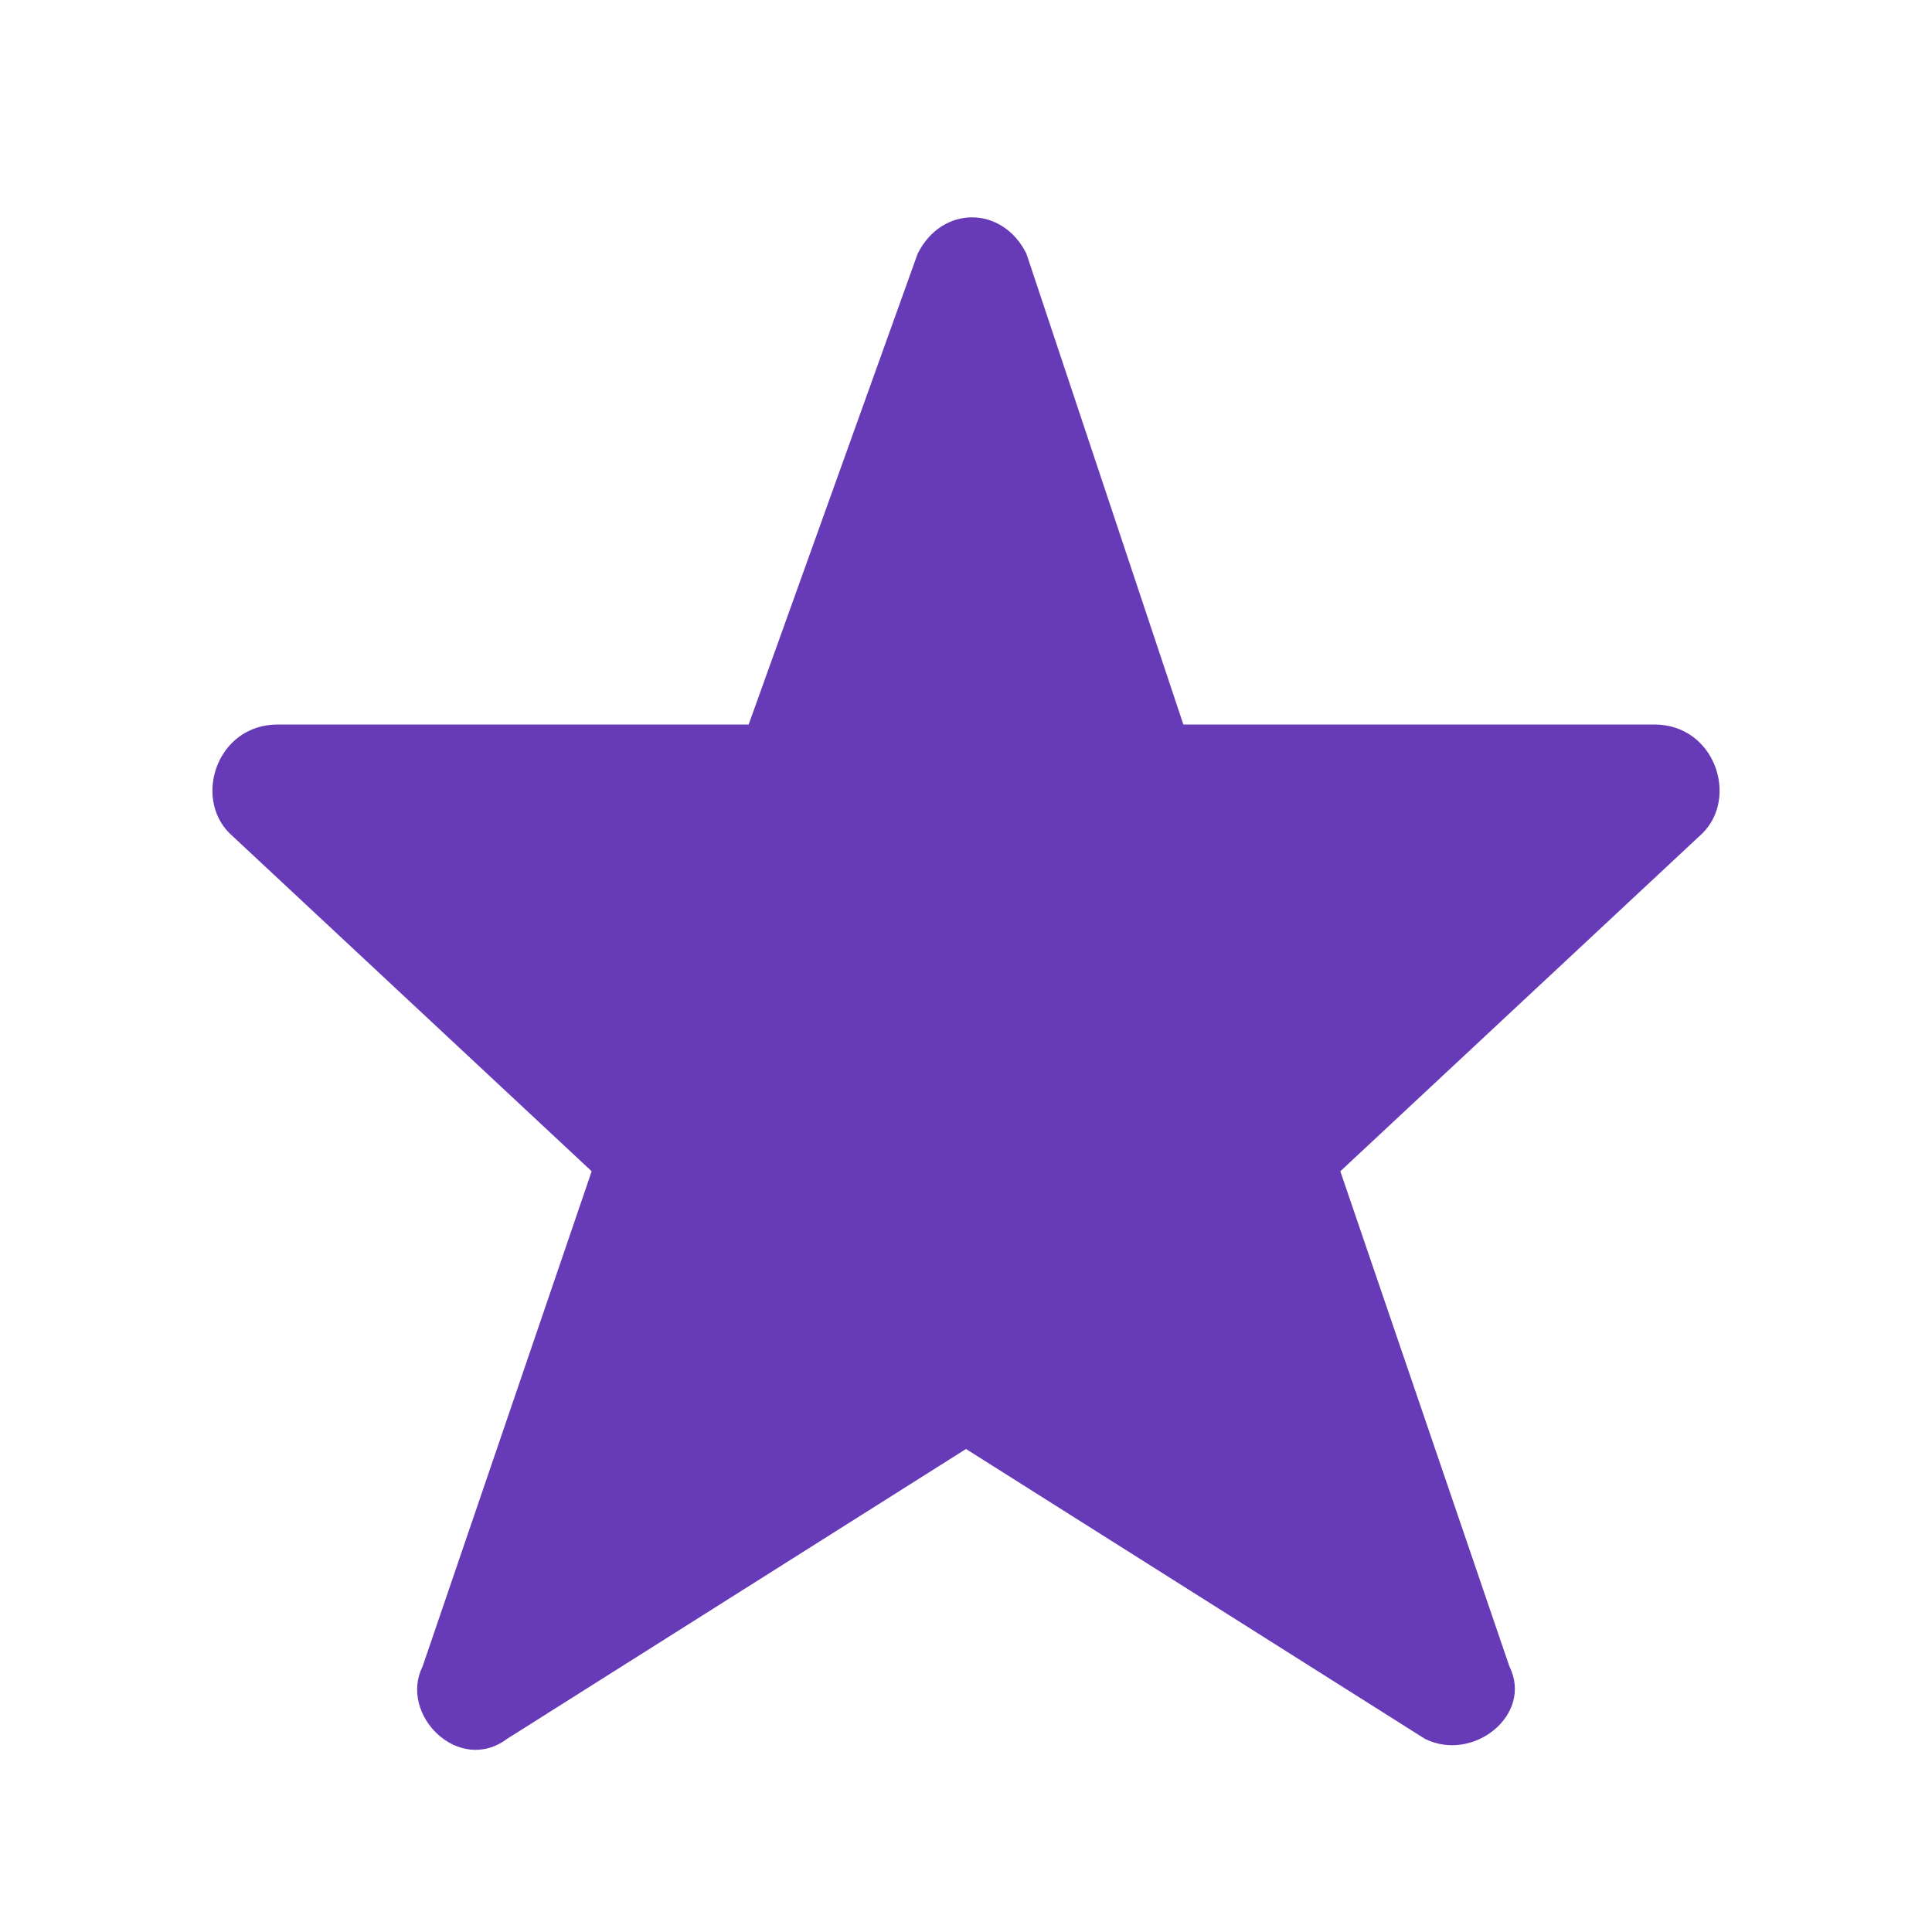
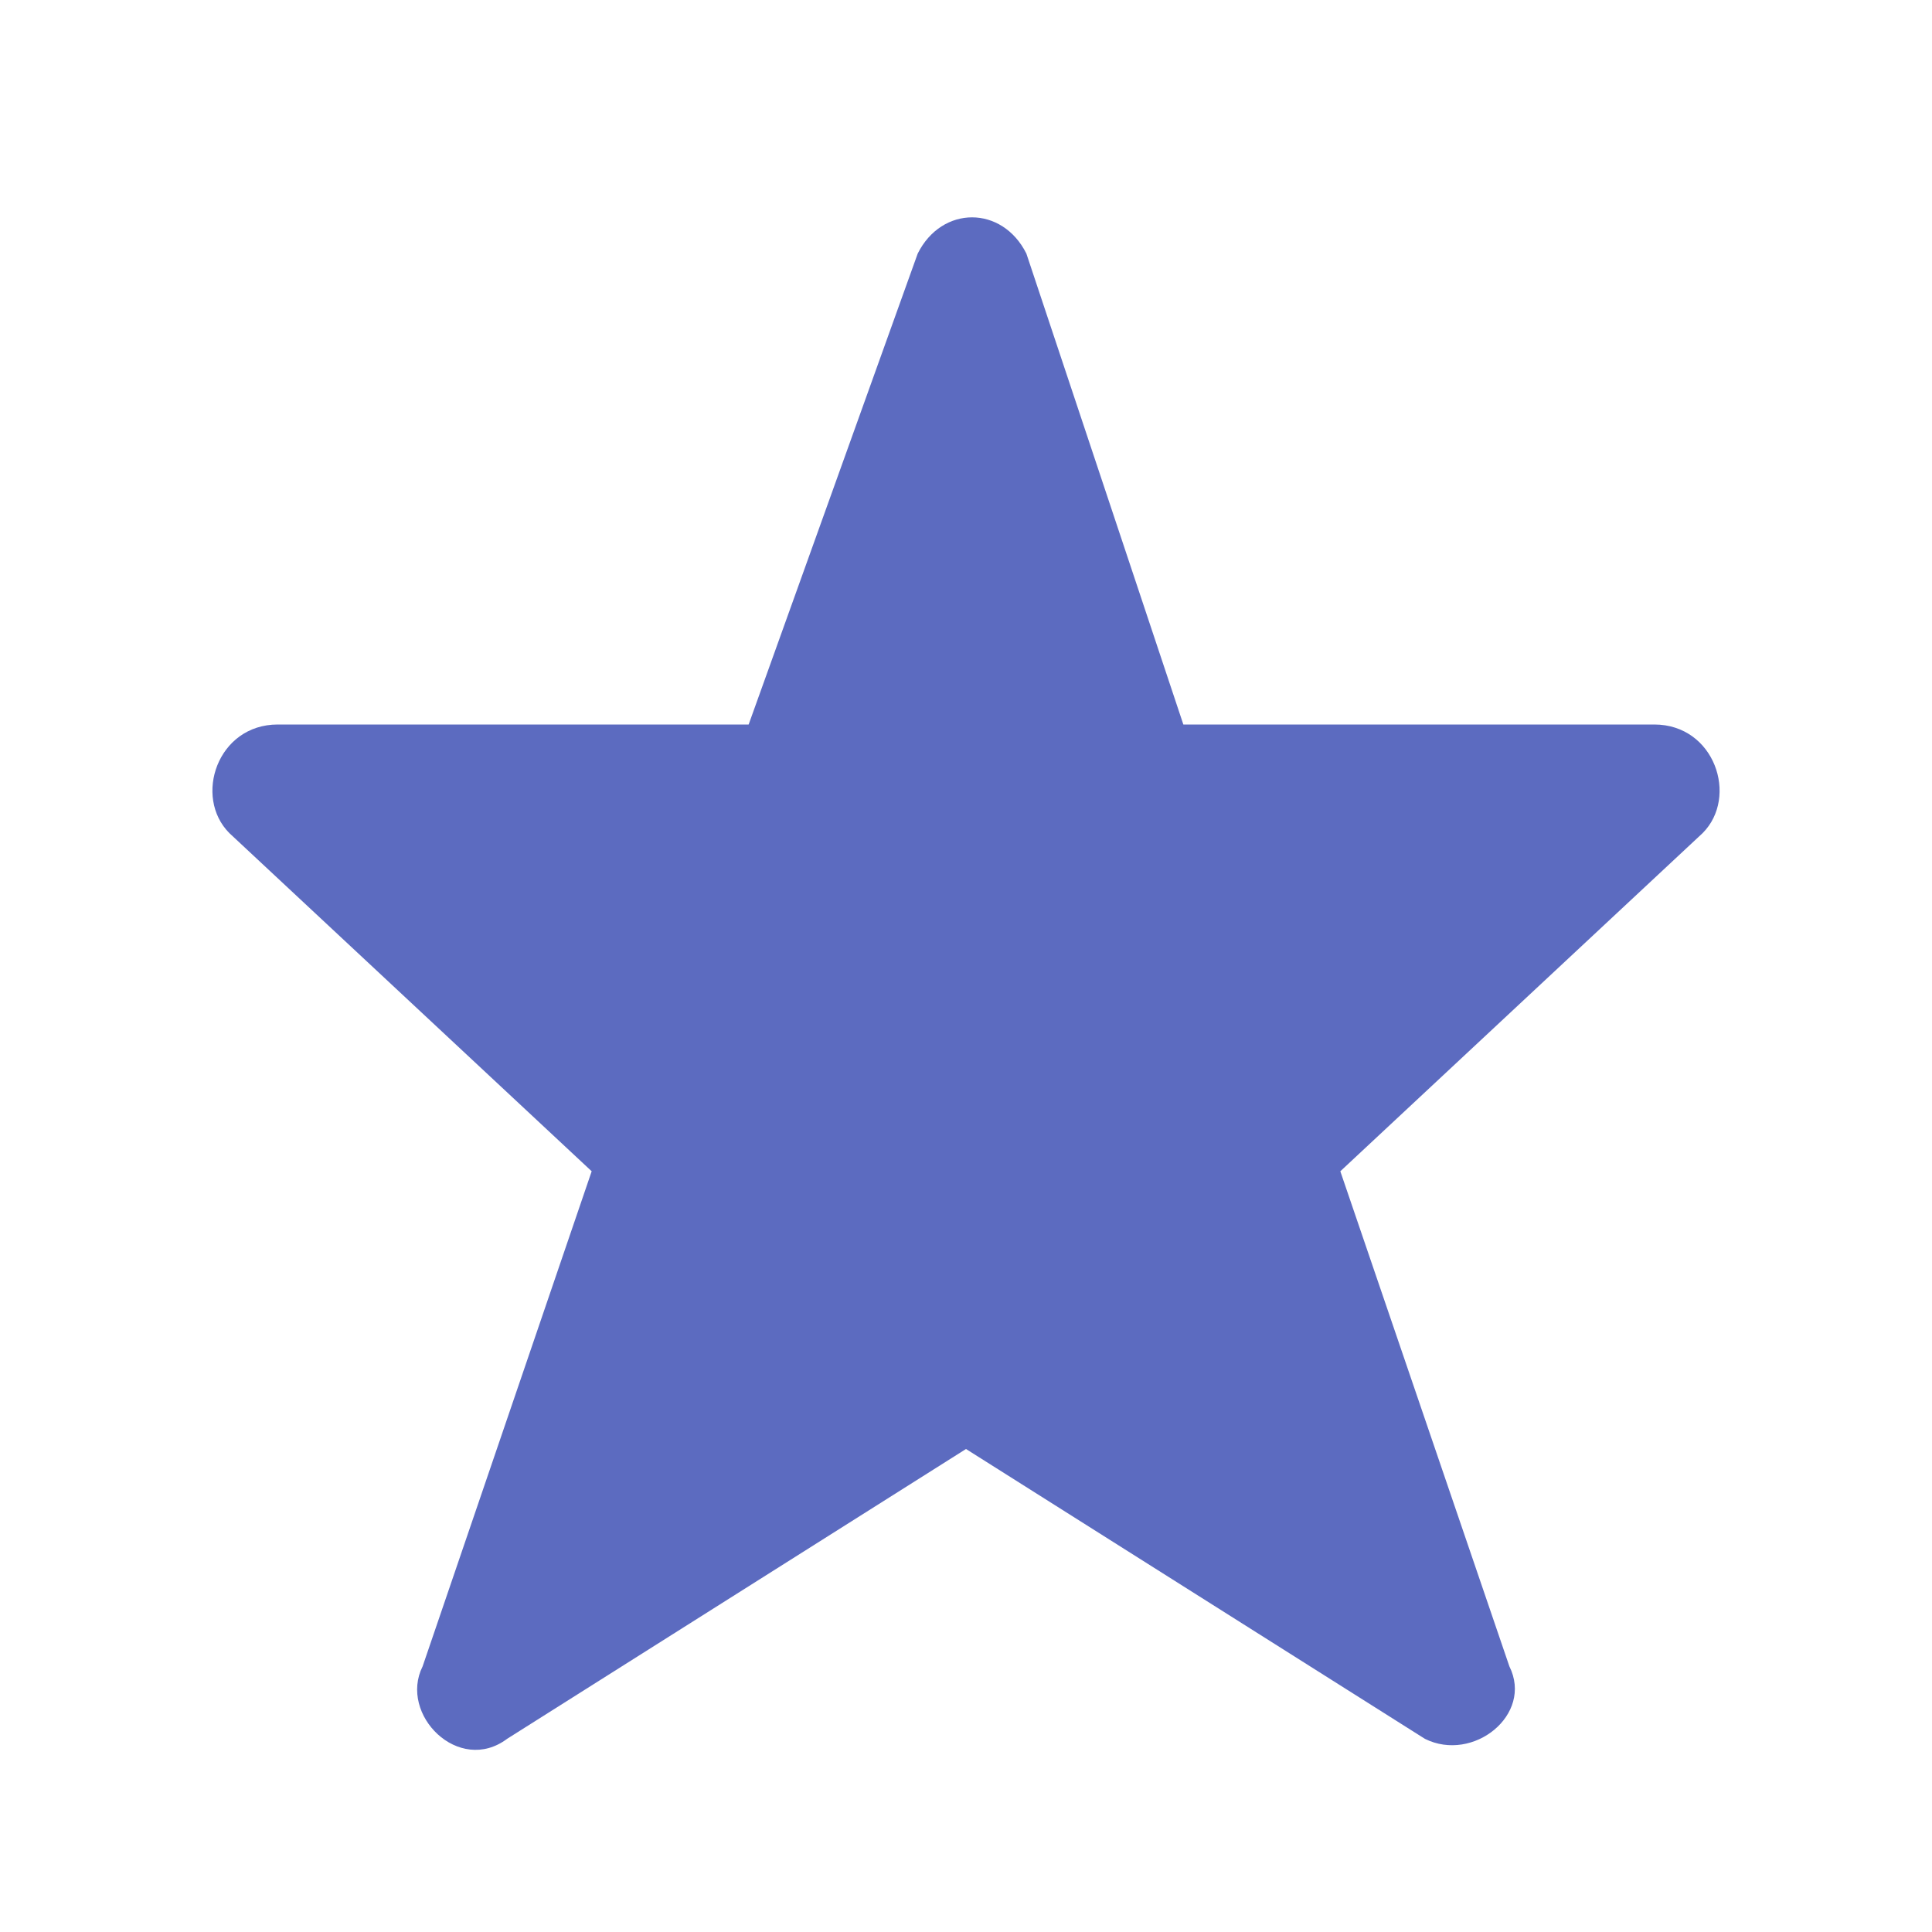
<svg xmlns="http://www.w3.org/2000/svg" width="100%" height="100%" viewBox="0 0 16 16" version="1.1" xml:space="preserve" style="fill-rule:evenodd;clip-rule:evenodd;stroke-linejoin:round;stroke-miterlimit:2;">
  <g>
-     <path d="M13.7,6L9.8,6L8.5,2.1C8.3,1.7 7.8,1.7 7.6,2.1L6.2,6L2.3,6C1.8,6 1.6,6.6 1.9,6.9L4.9,9.7L3.5,13.8C3.3,14.2 3.8,14.7 4.2,14.4L8,12L11.8,14.4C12.2,14.6 12.7,14.2 12.5,13.8L11.1,9.7L14.1,6.9C14.4,6.6 14.2,6 13.7,6Z" style="fill:rgb(103,58,183);fill-rule:nonzero;" />
+     <path d="M13.7,6L9.8,6L8.5,2.1C8.3,1.7 7.8,1.7 7.6,2.1L6.2,6L2.3,6C1.8,6 1.6,6.6 1.9,6.9L4.9,9.7L3.5,13.8C3.3,14.2 3.8,14.7 4.2,14.4L8,12L11.8,14.4C12.2,14.6 12.7,14.2 12.5,13.8L11.1,9.7L14.1,6.9C14.4,6.6 14.2,6 13.7,6Z" style="fill:rgb(92,107,192);fill-rule:nonzero;" />
  </g>
</svg>
